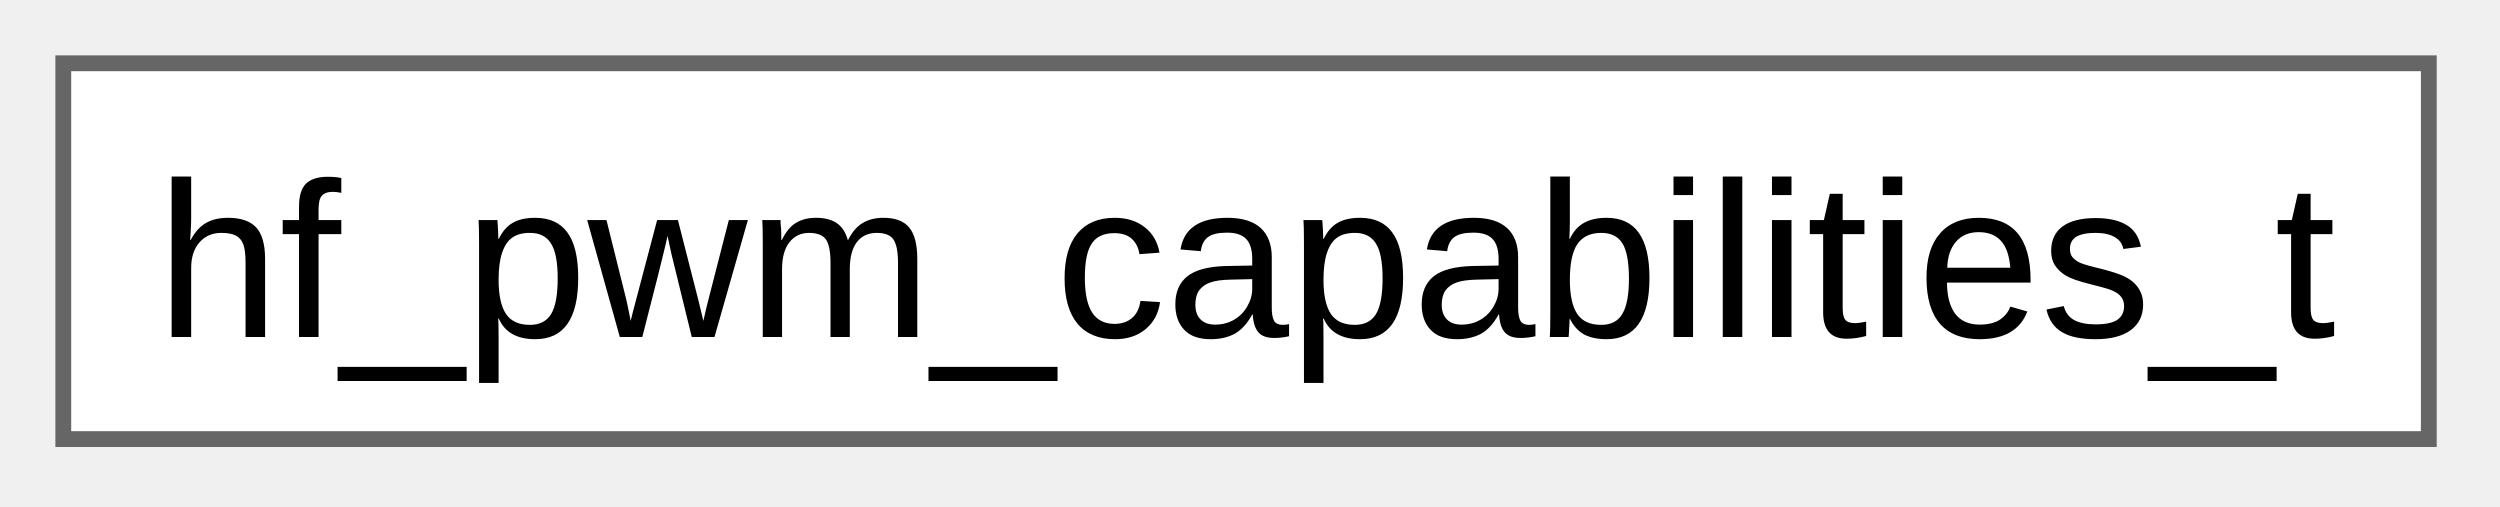
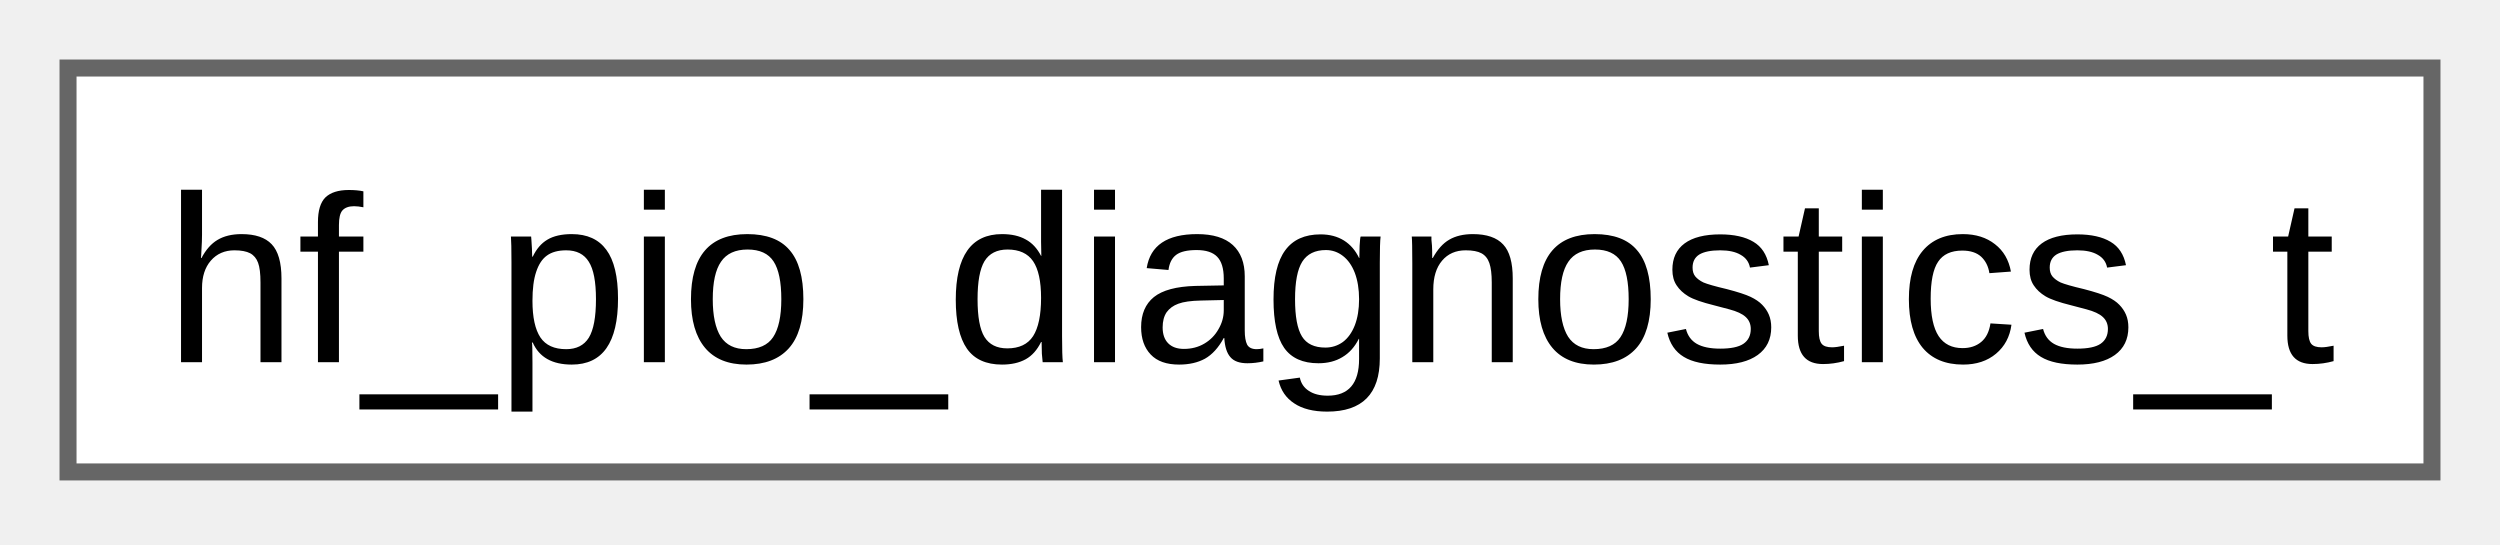
- <svg xmlns="http://www.w3.org/2000/svg" xmlns:xlink="http://www.w3.org/1999/xlink" width="158pt" height="32pt" viewBox="0.00 0.00 158.00 32.00">
+ <svg xmlns="http://www.w3.org/2000/svg" xmlns:xlink="http://www.w3.org/1999/xlink" width="147pt" height="32pt" viewBox="0.00 0.00 147.00 32.00">
  <g id="graph0" class="graph" transform="scale(1 1) rotate(0) translate(4 27.75)">
    <g id="Node000000" class="node">
      <g id="a_Node000000">
-         <a xlink:href="structhf__pwm__capabilities__t.html" target="_top" xlink:title="PWM capabilities and limitations for ESP32.">
-           <polygon fill="white" stroke="#666666" points="149.5,-23.75 0,-23.75 0,0 149.5,0 149.5,-23.75" />
-           <text xml:space="preserve" text-anchor="middle" x="74.75" y="-6.45" font-family="Arial" font-size="14.00">hf_pwm_capabilities_t</text>
+         <a xlink:href="structhf__pio__diagnostics__t.html" target="_top" xlink:title="PIO diagnostic information.">
+           <polygon fill="white" stroke="#666666" points="139,-23.75 0,-23.75 0,0 139,0 139,-23.75" />
+           <text xml:space="preserve" text-anchor="middle" x="69.5" y="-6.45" font-family="Arial" font-size="14.00">hf_pio_diagnostics_t</text>
        </a>
      </g>
    </g>
  </g>
</svg>
